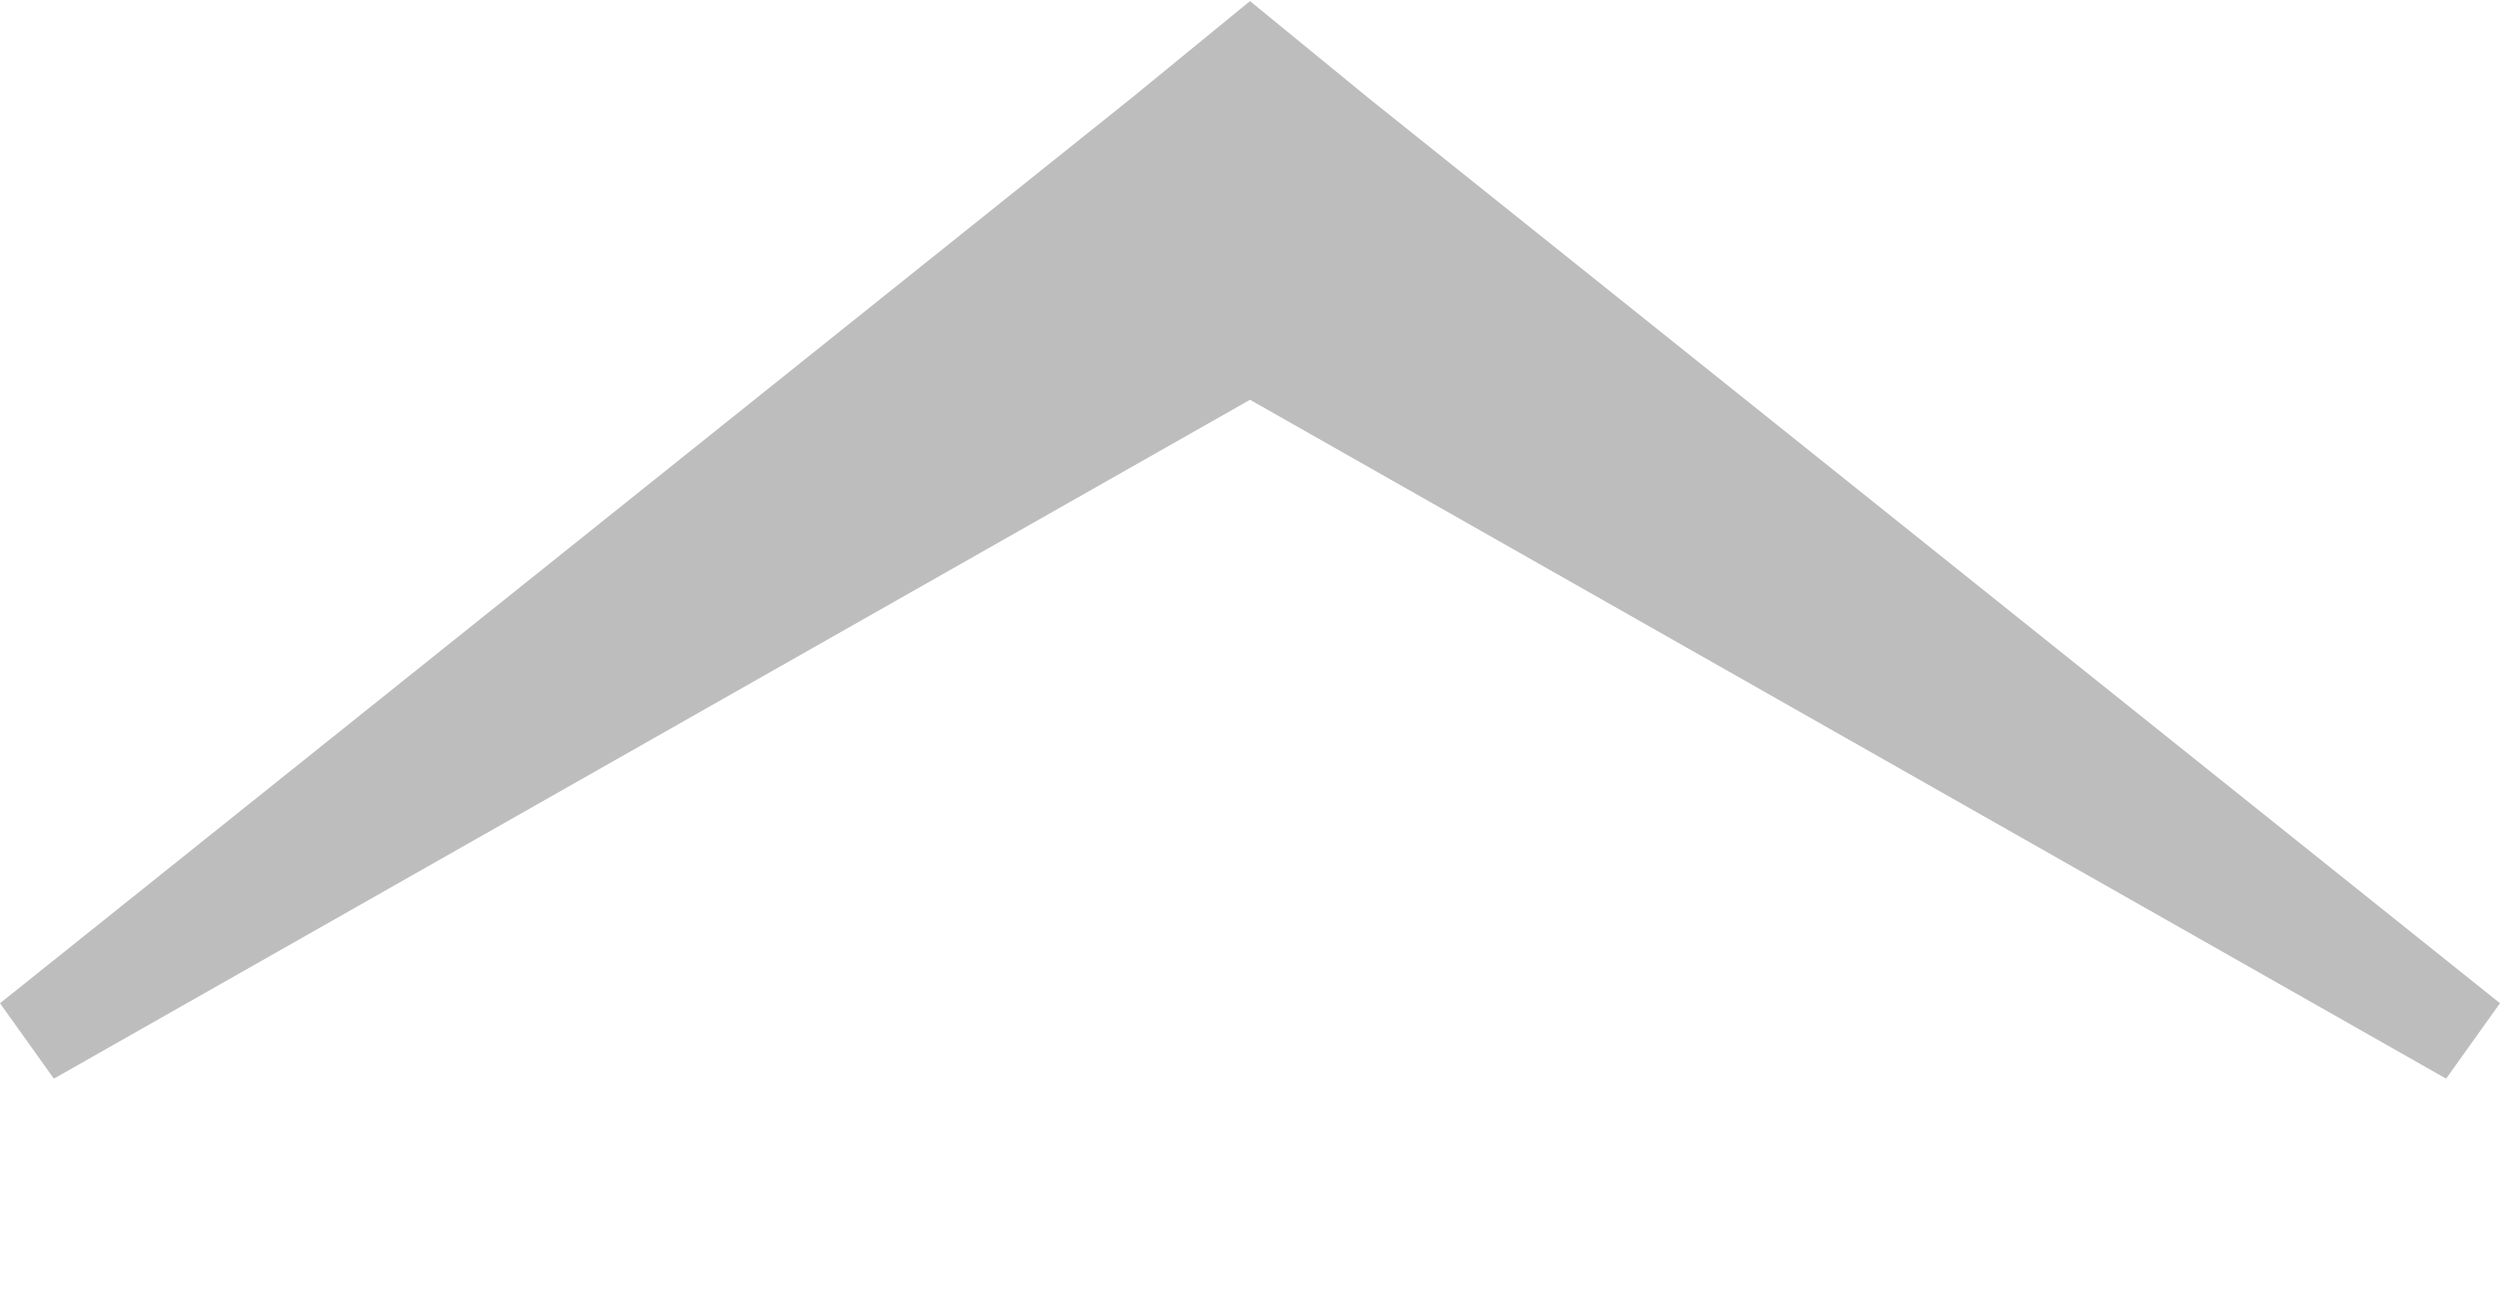
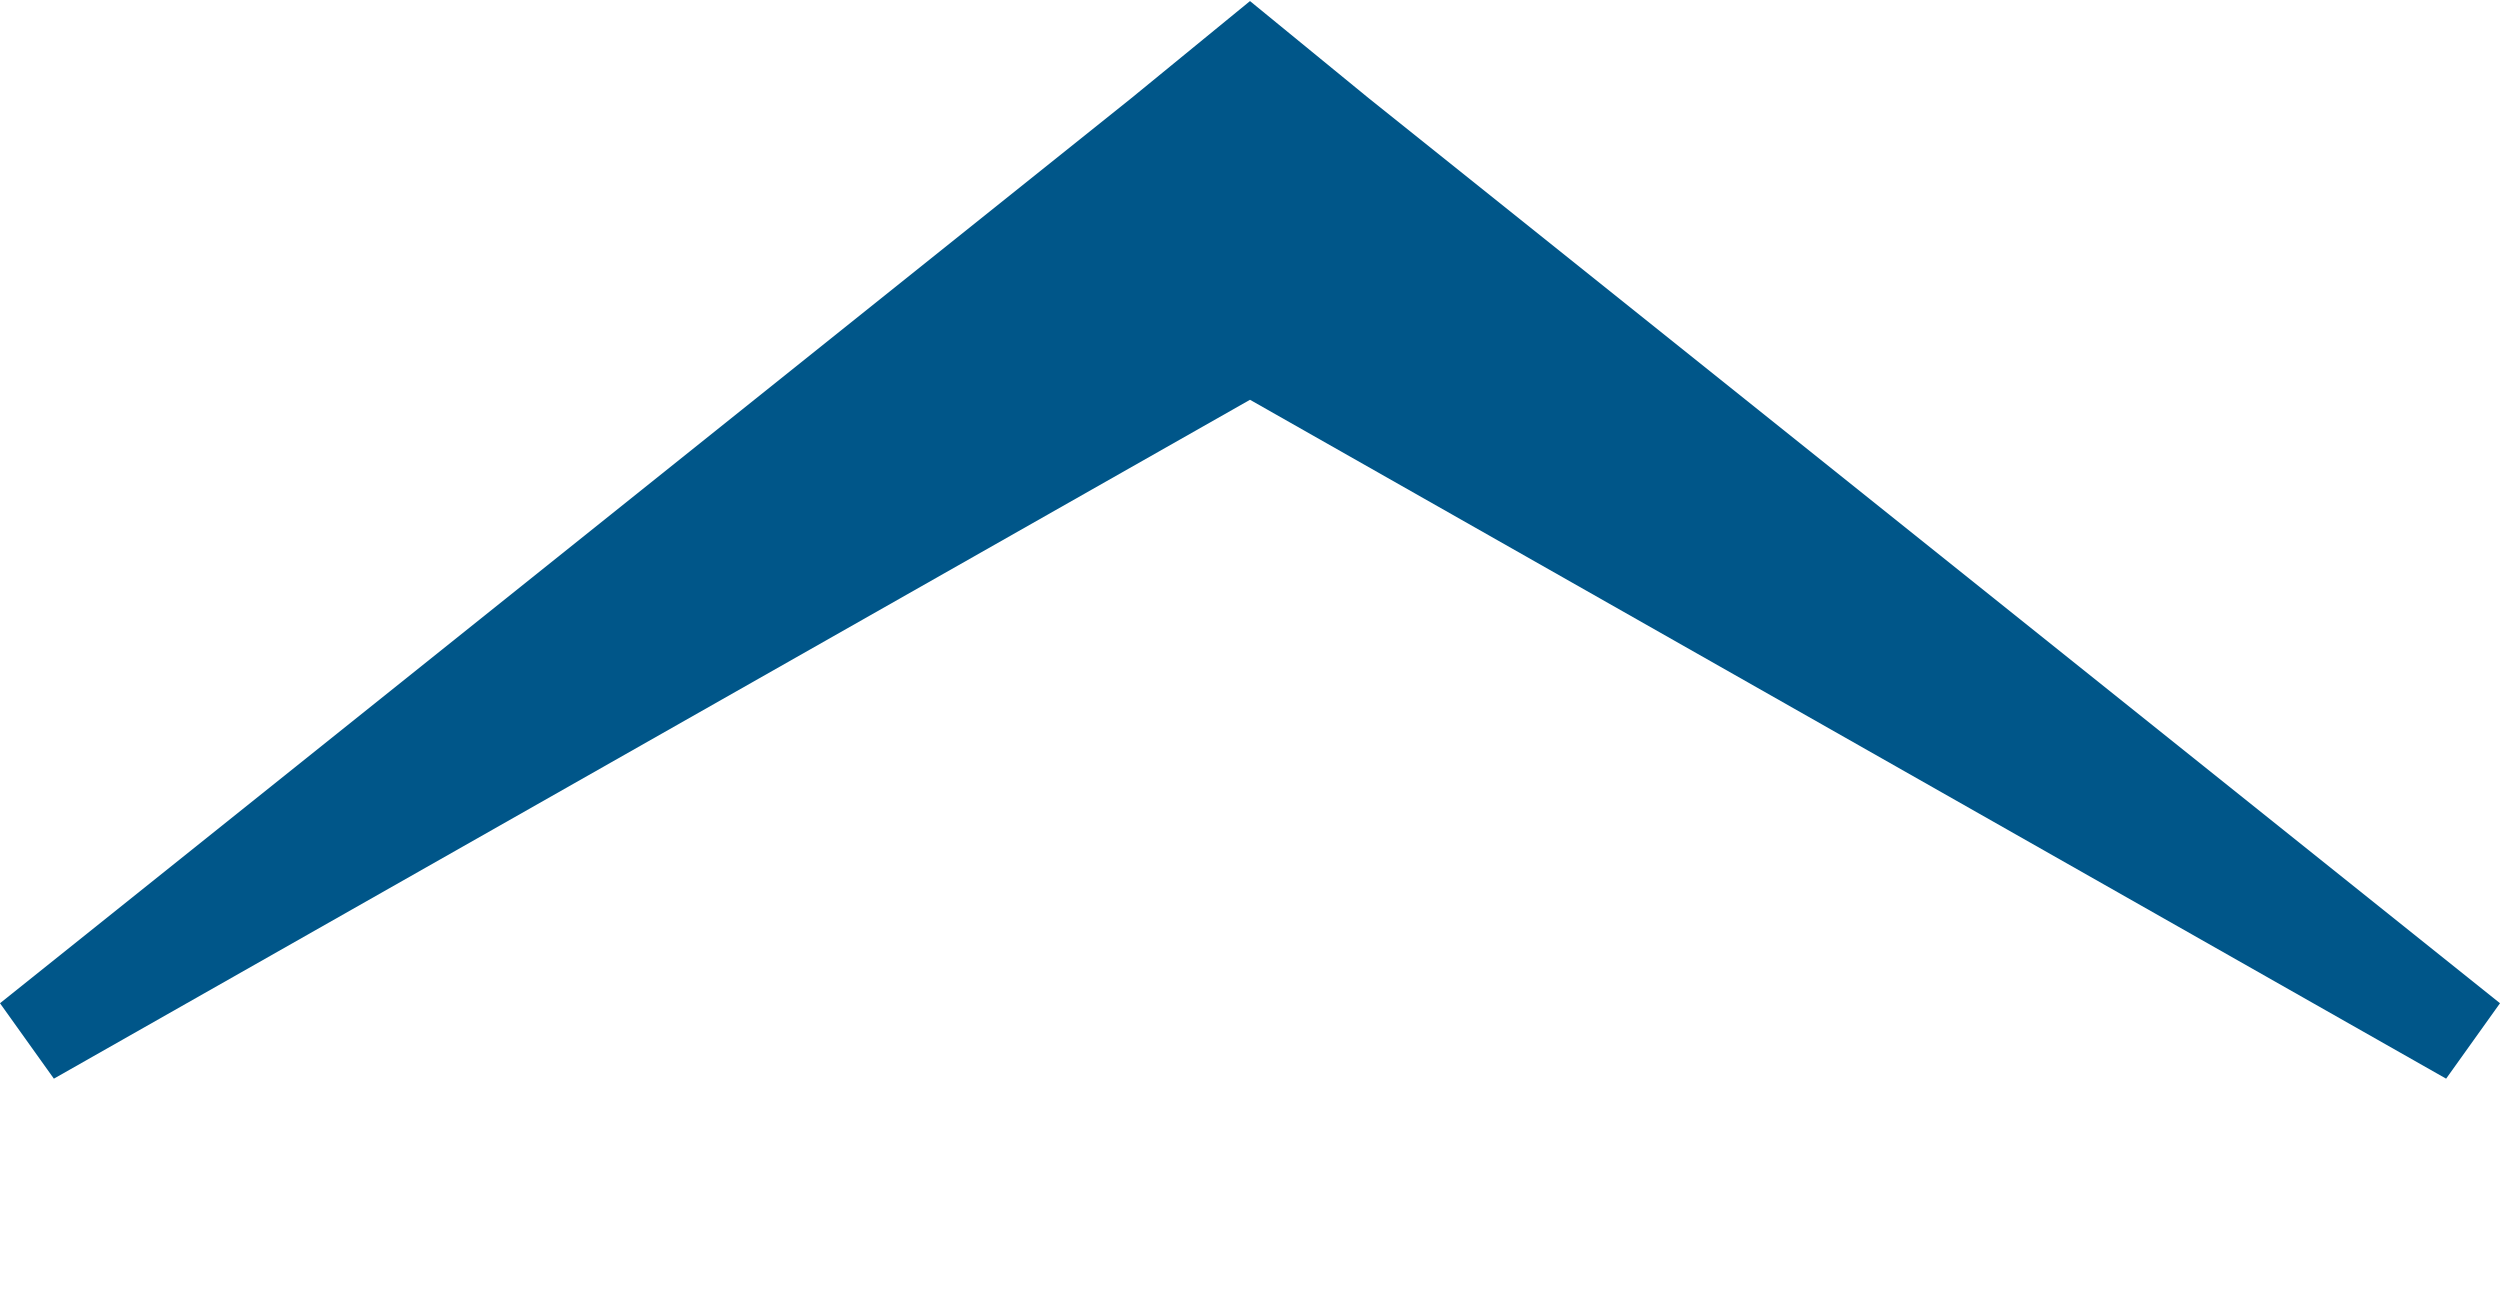
<svg xmlns="http://www.w3.org/2000/svg" width="23.2" height="12" id="svg3136" version="1.1">
  <defs id="defs3142" />
-   <path class="up-arrow" d="m 0,9.31 10.5,-8.4 1.1,-0.9 1.1,0.9 L 23.2,9.31 22.7,10.01 11.6,3.71 0.5,10.01 0,9.31 z" id="path3138" style="fill:#bdbdbd;fill-opacity:1" />
+   <path class="up-arrow" d="m 0,9.31 10.5,-8.4 1.1,-0.9 1.1,0.9 L 23.2,9.31 22.7,10.01 11.6,3.71 0.5,10.01 0,9.31 z" id="path3138" style="fill:#005689;fill-opacity:1" />
</svg>
